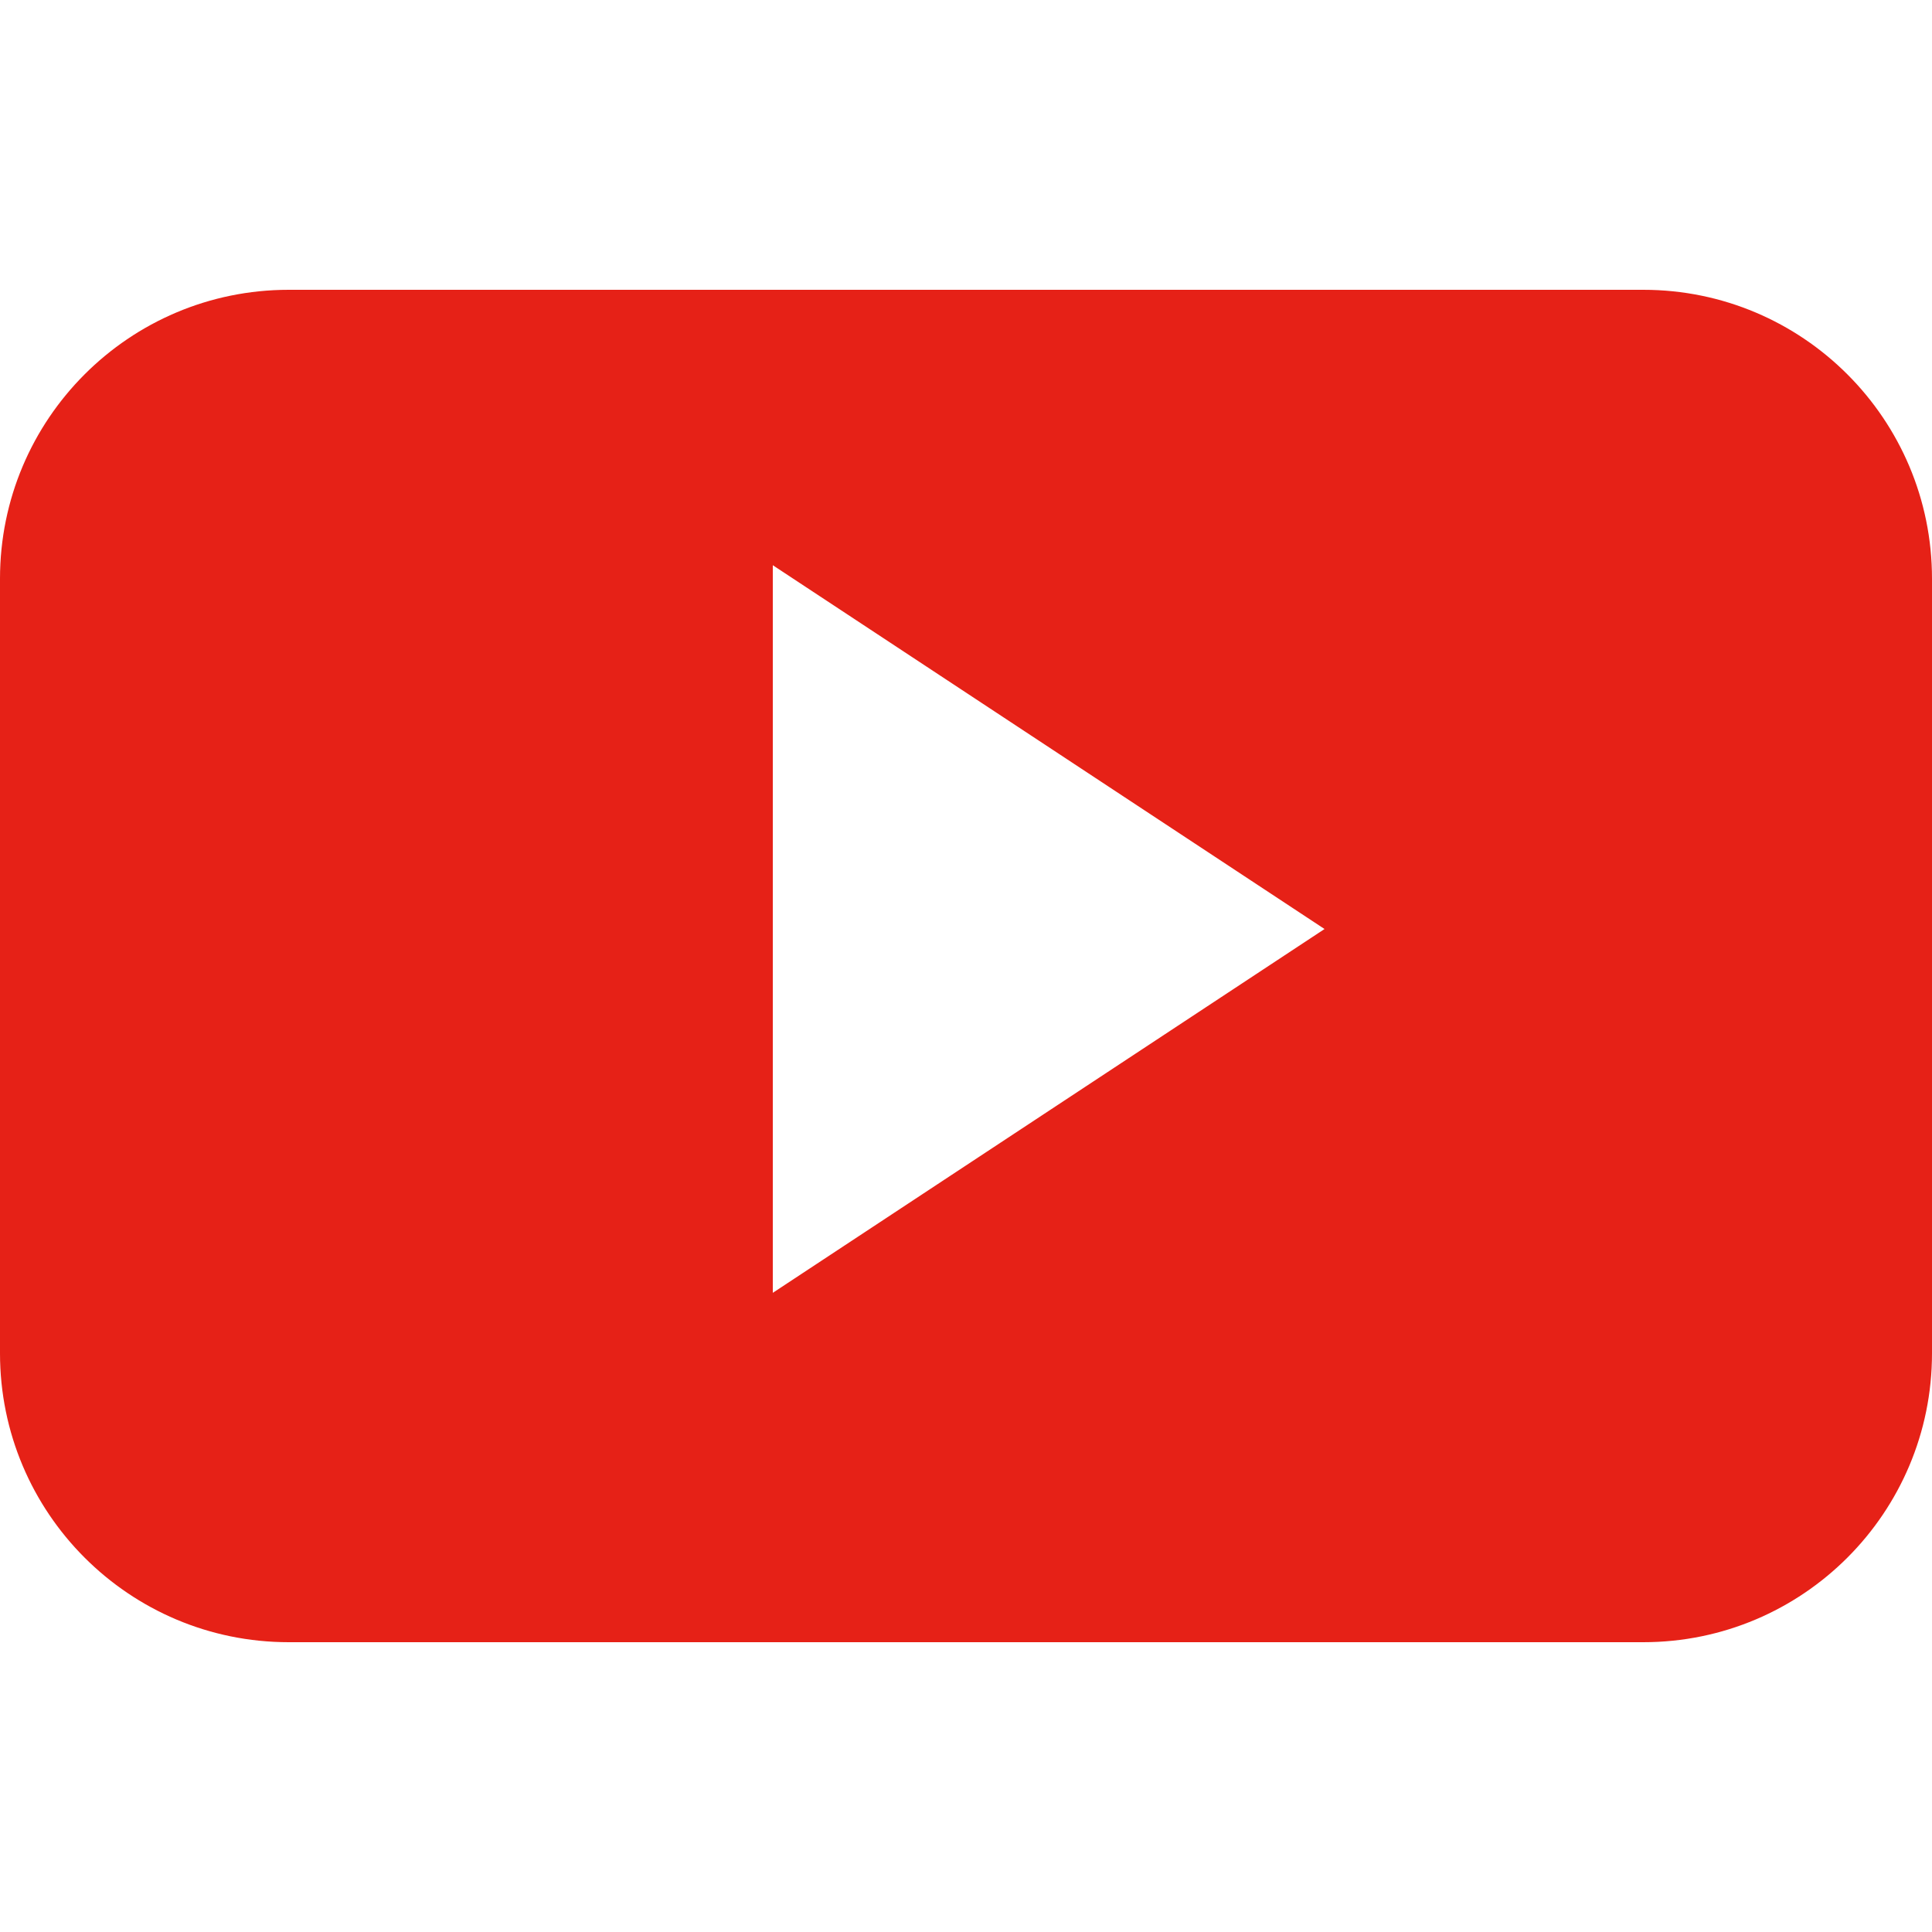
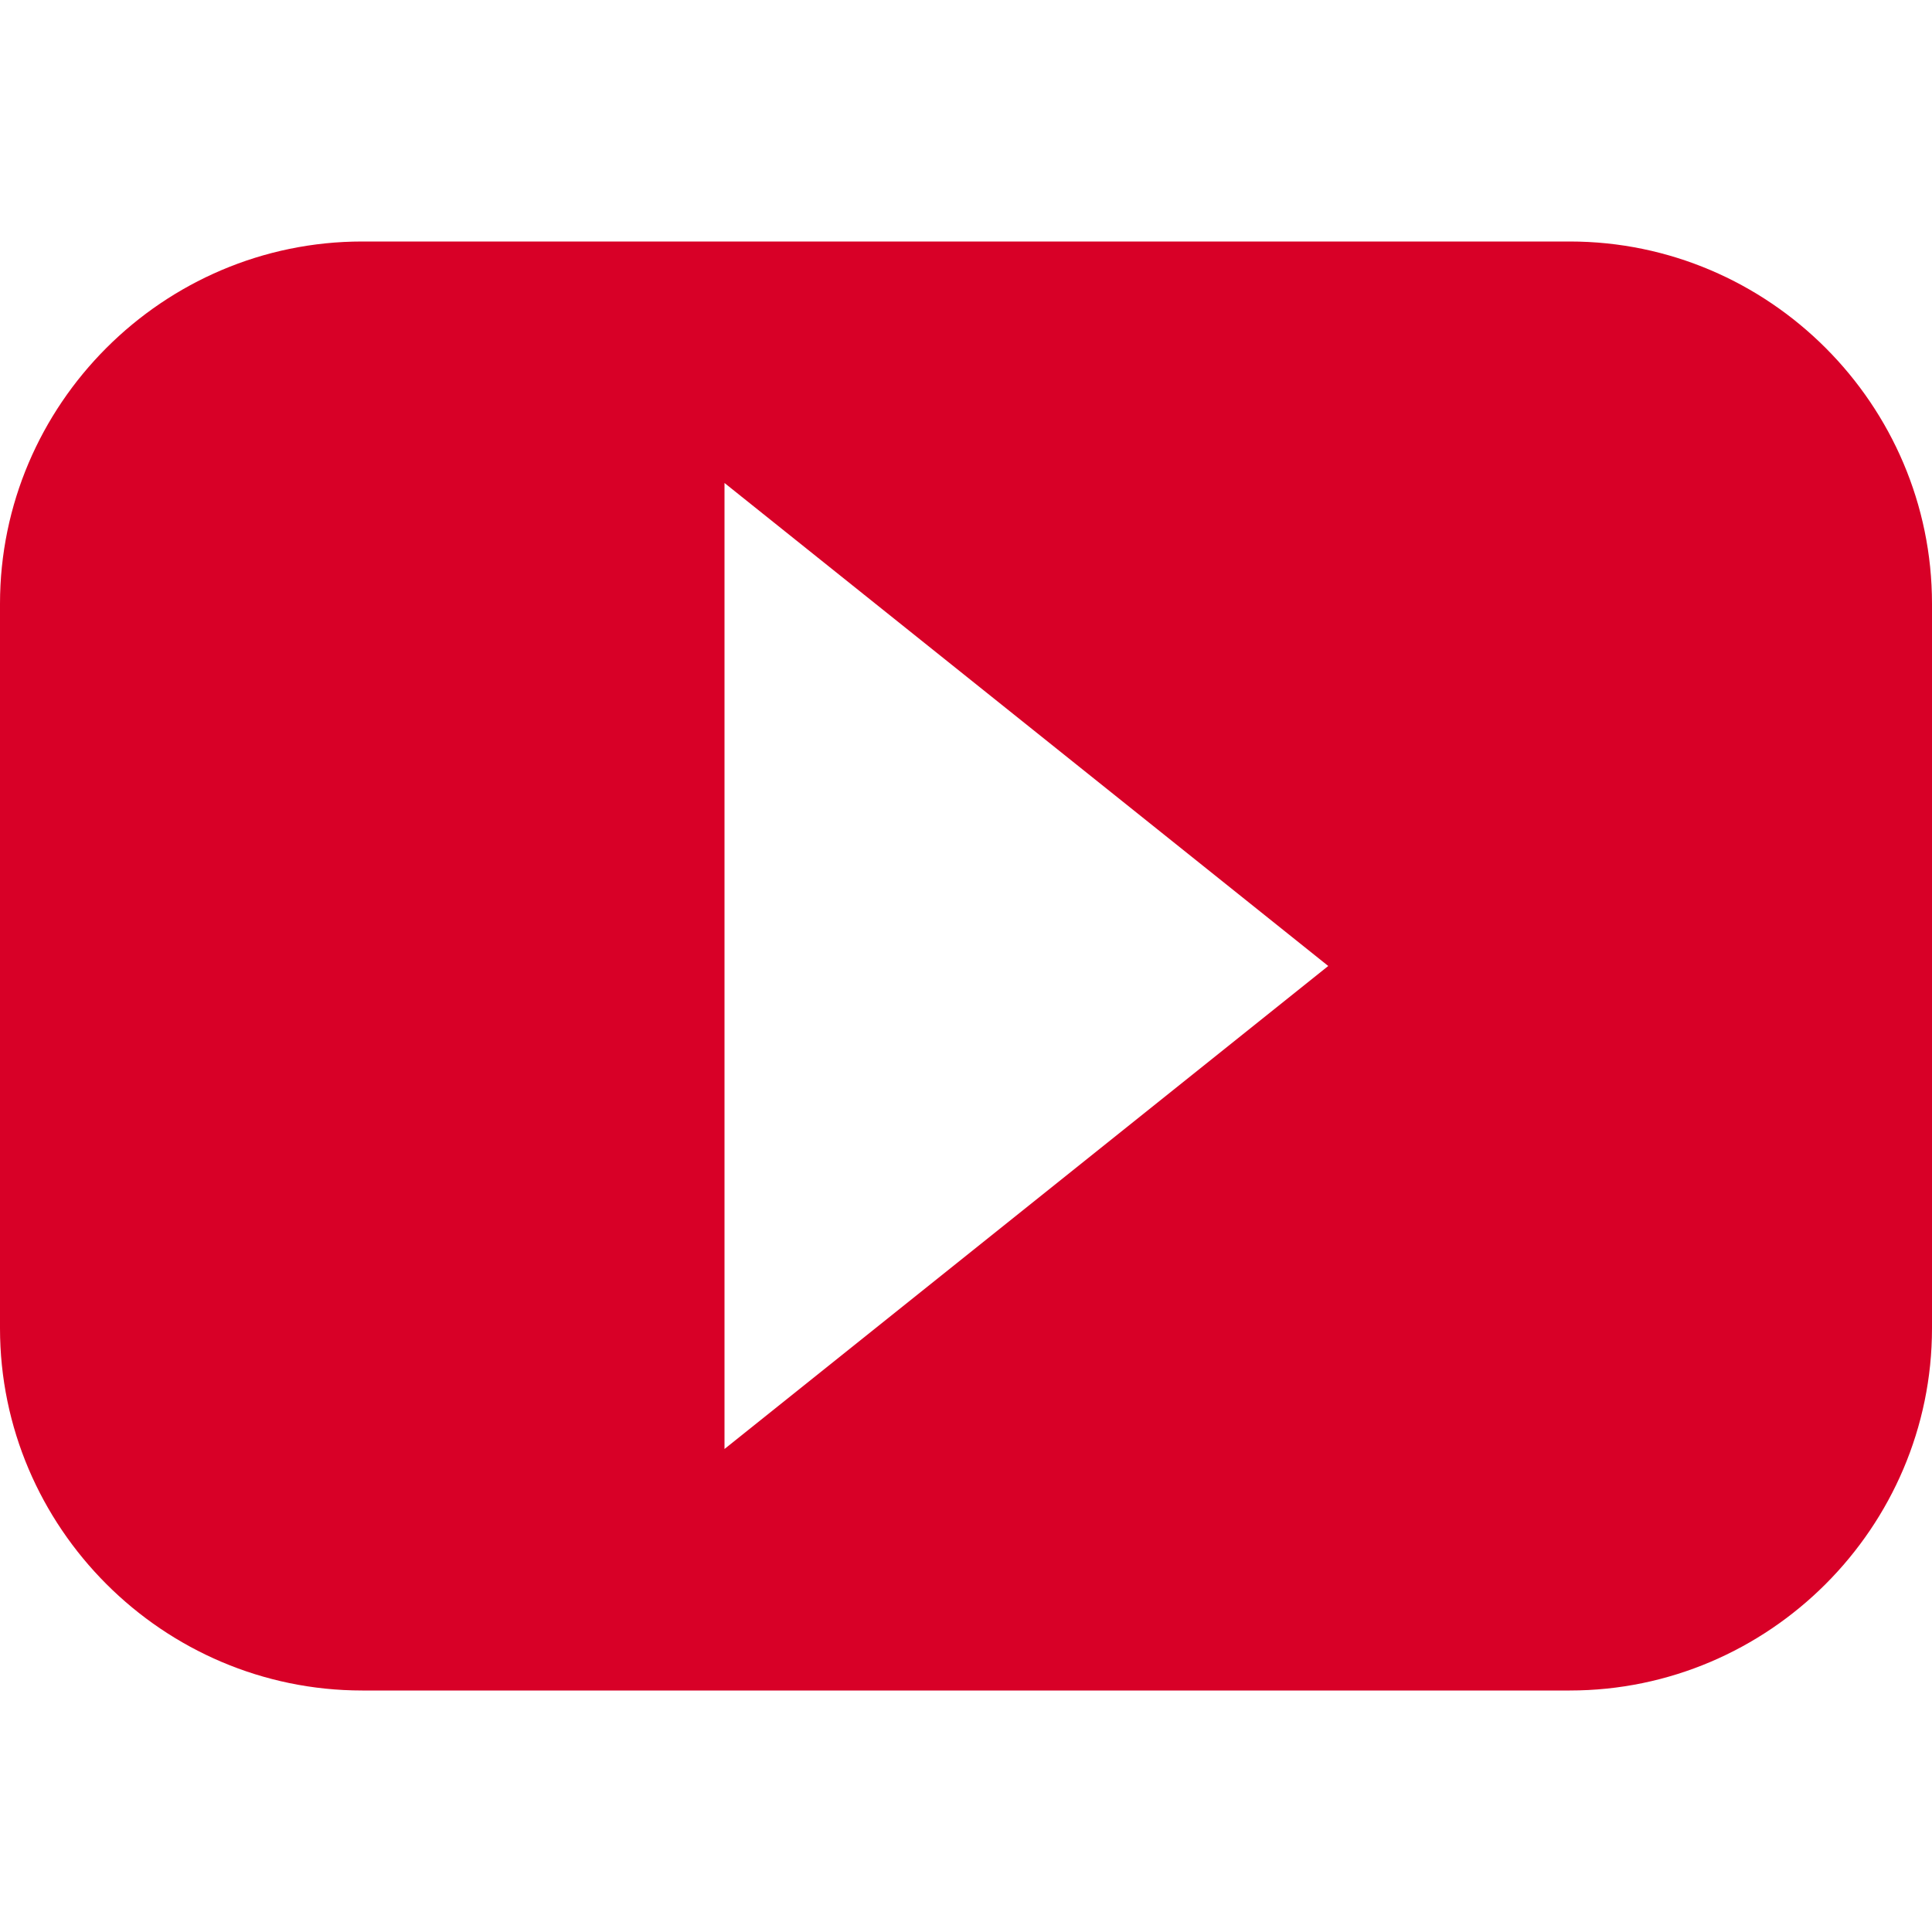
- <svg xmlns="http://www.w3.org/2000/svg" width="512" height="512" viewBox="0 0 90 90">
-   <path d="M90 26.958C90 19.525 83.979 13.5 76.55 13.5h-63.1C6.021 13.5 0 19.525 0 26.958v36.084C0 70.475 6.021 76.5 13.45 76.5h63.1C83.979 76.5 90 70.475 90 63.042V26.958zM36 60.225V26.33l25.702 16.947L36 60.225z" fill="#e62117" />
+ <svg xmlns="http://www.w3.org/2000/svg" viewBox="0 0 512 512">
+   <path fill="#D80027" d="M416 64H96c-52.8 0-96 43.2-96 96v192c0 52.8 43.2 96 96 96h320c52.8 0 96-43.2 96-96V160c0-52.8-43.2-96-96-96zM192 384V128l160 128-160 128z" />
</svg>
